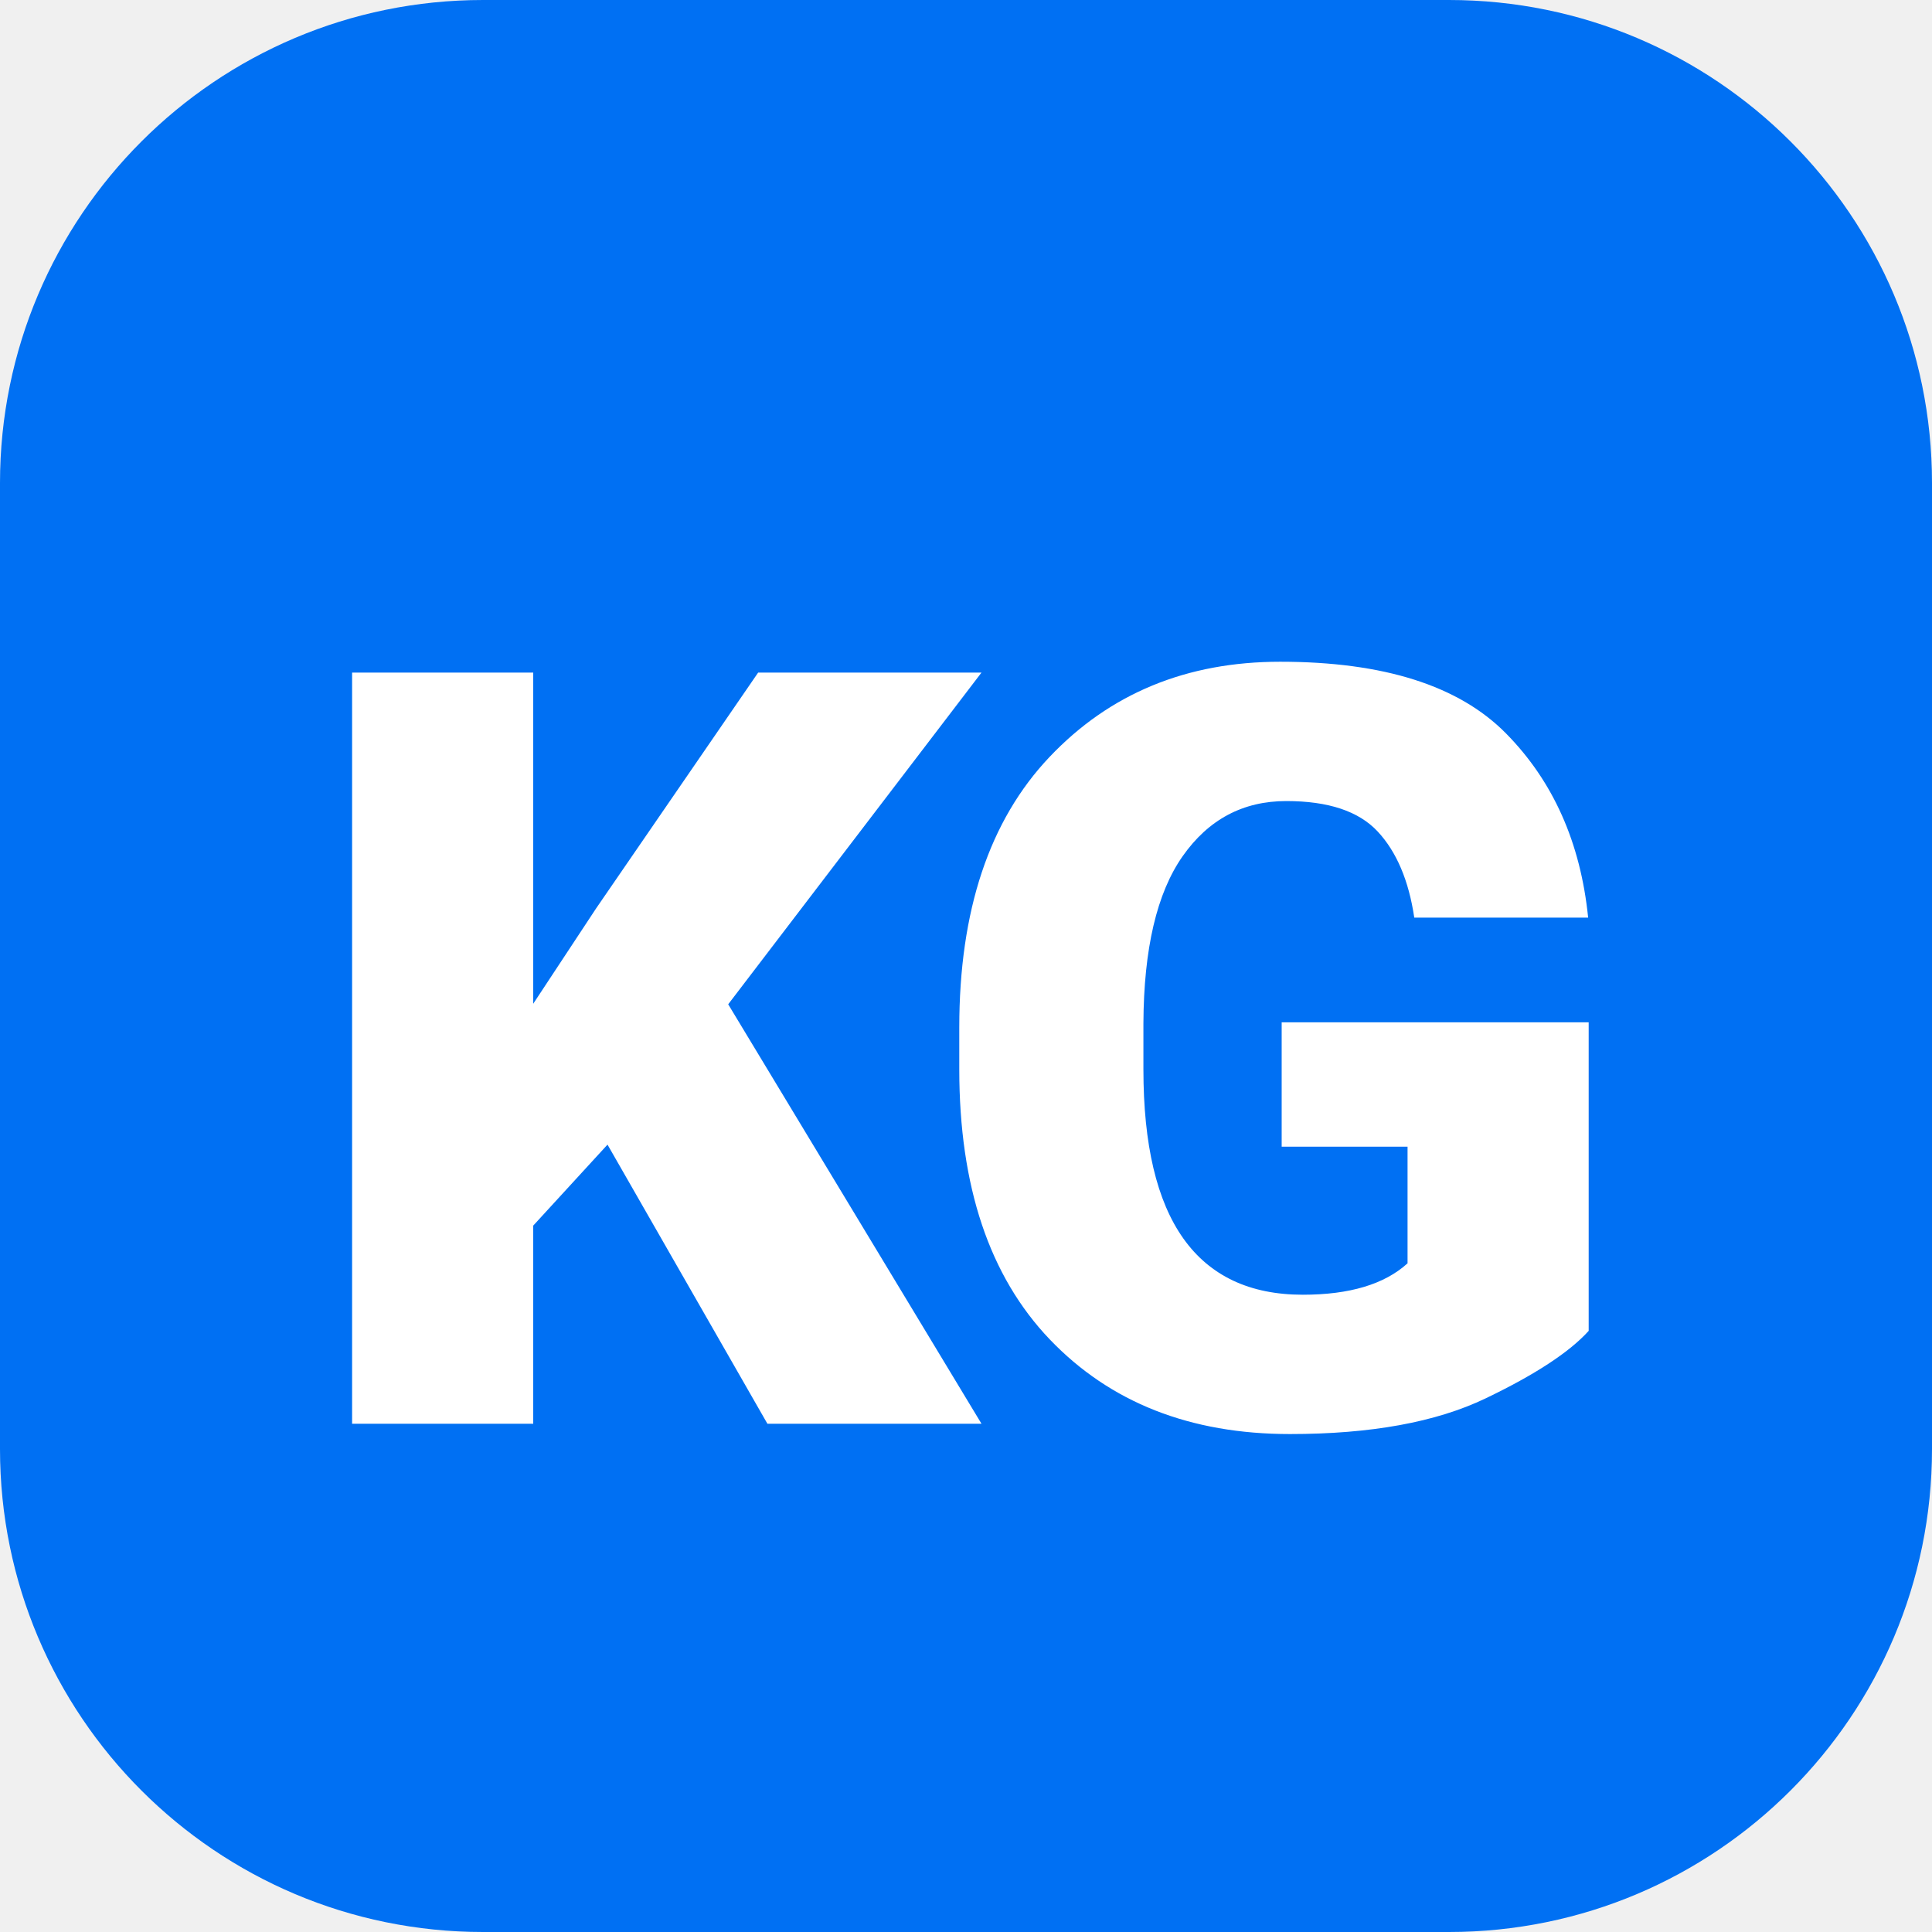
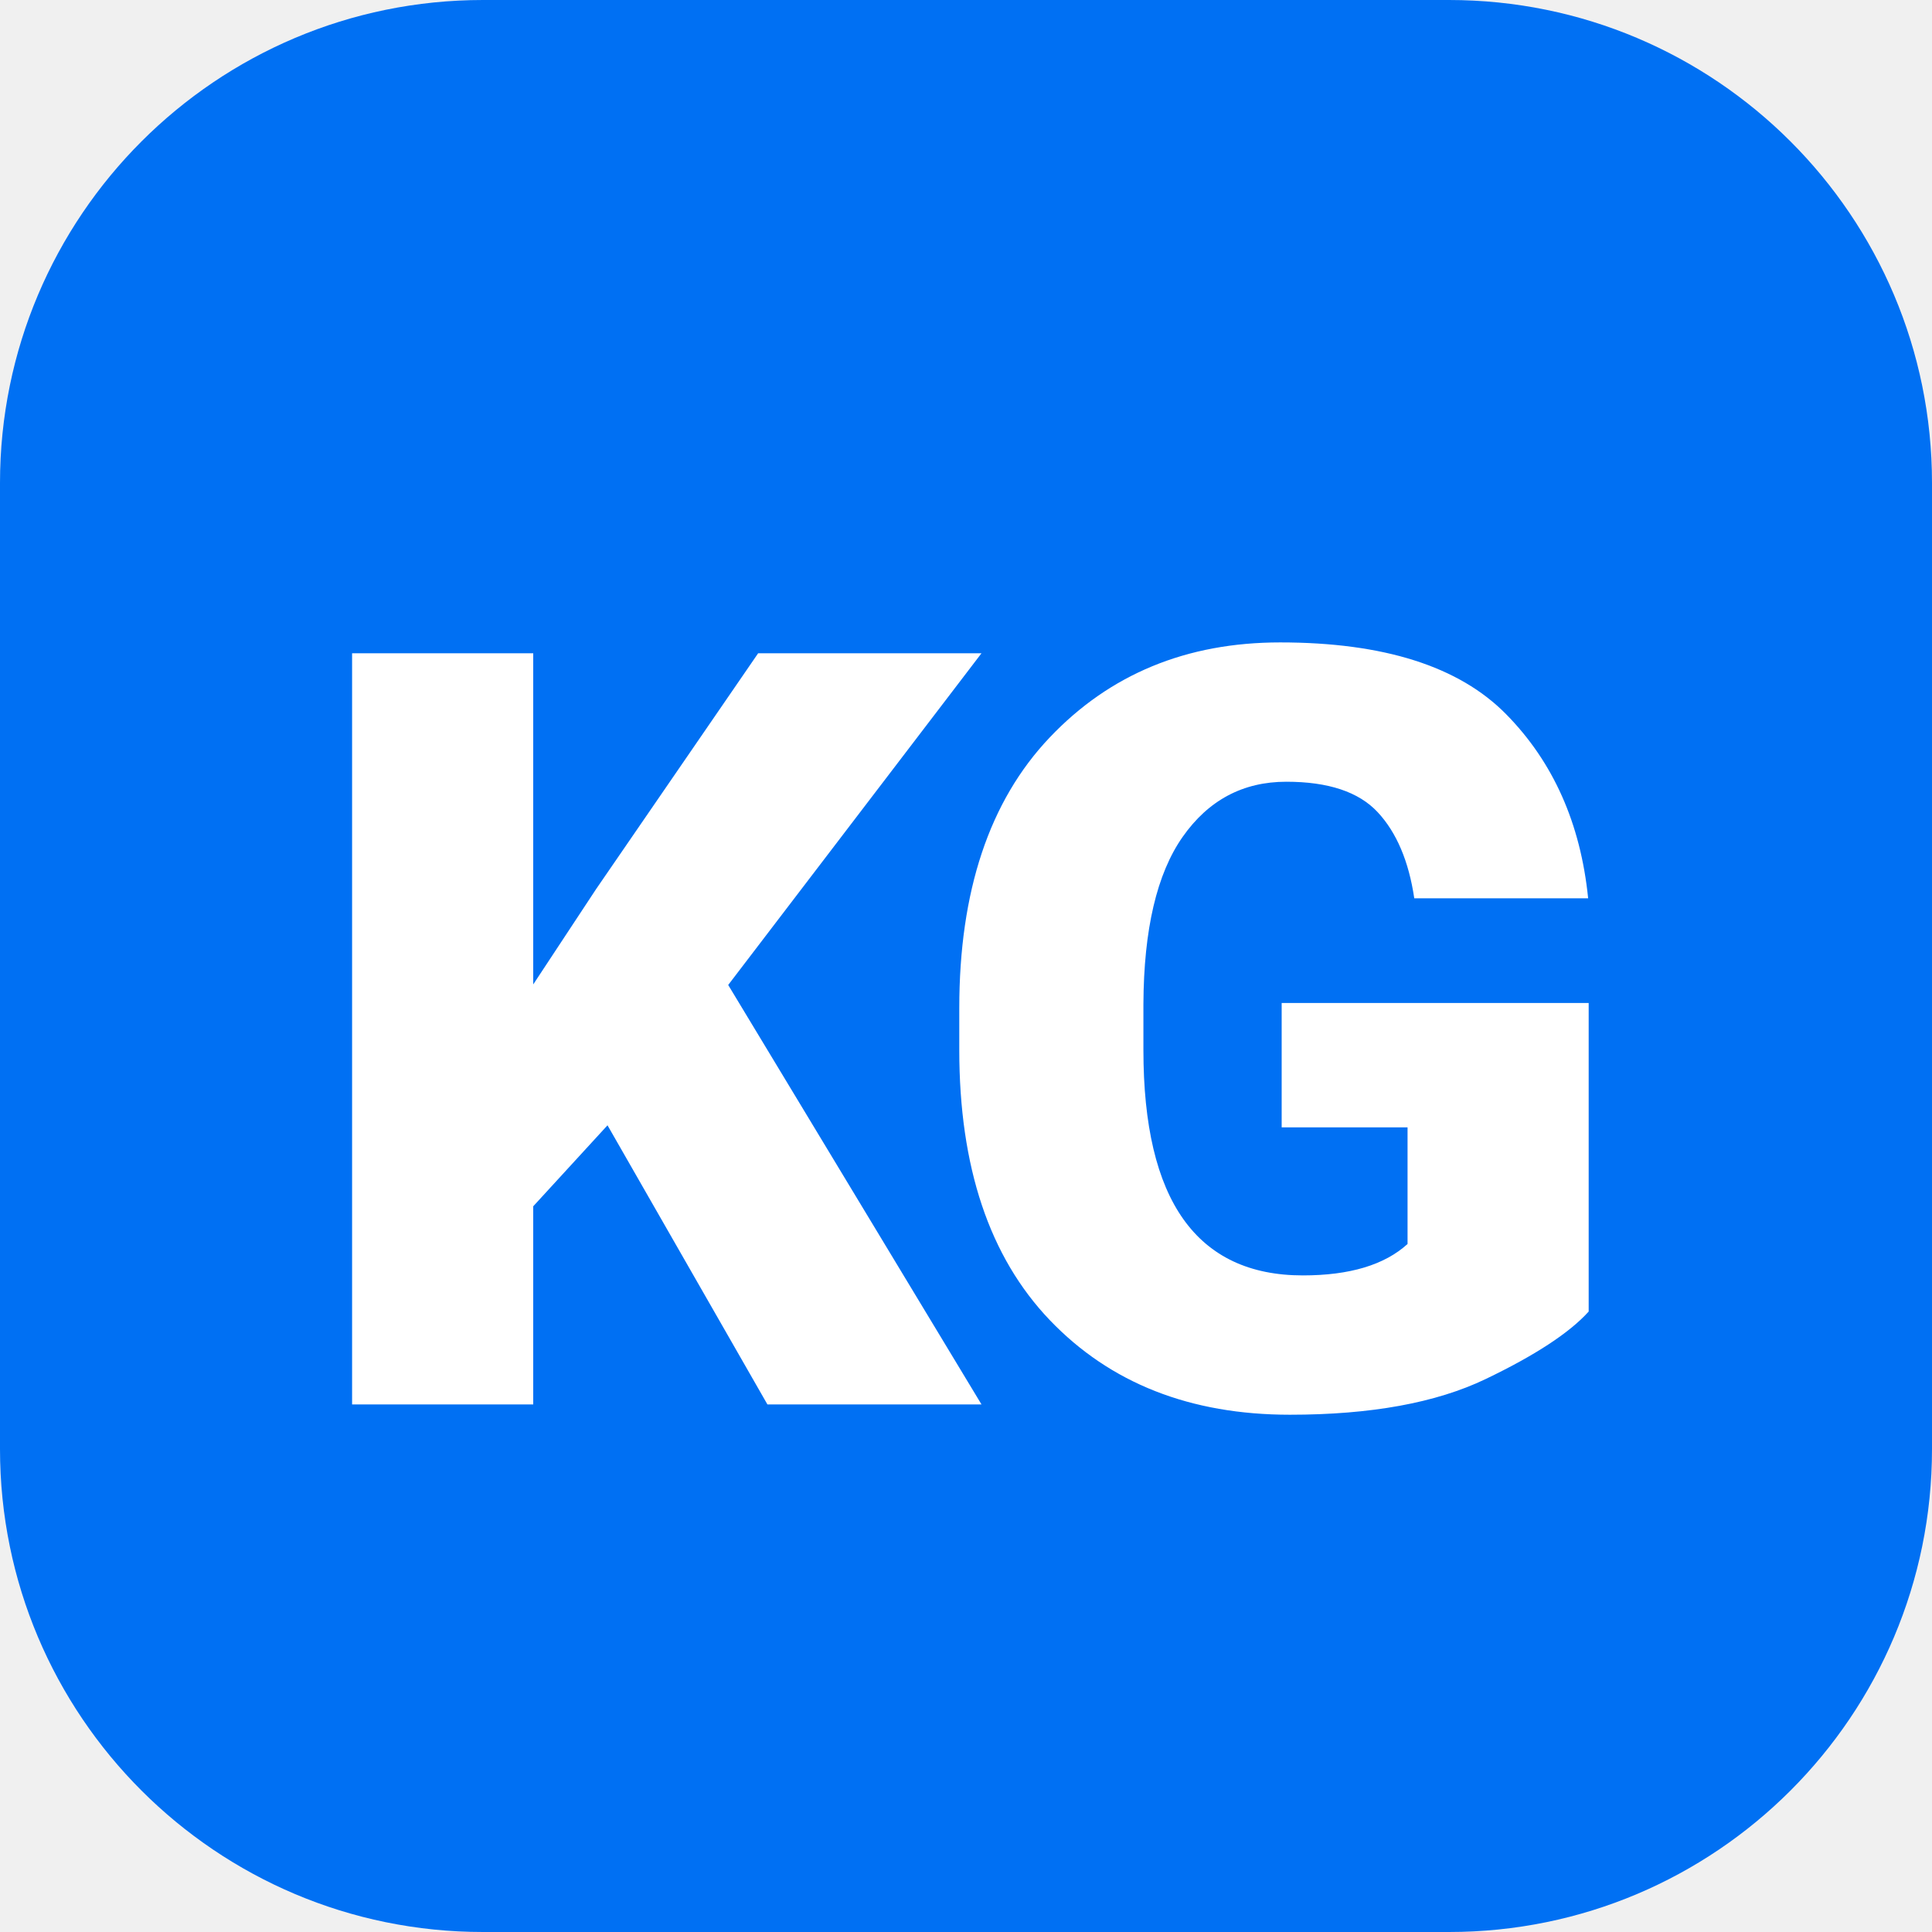
<svg xmlns="http://www.w3.org/2000/svg" width="512" height="512" viewBox="0 0 512 512" fill="none">
  <rect width="512" height="512" rx="128" fill="#0070F3" />
-   <text x="50%" y="55%" dominant-baseline="central" text-anchor="middle" font-family="-apple-system, BlinkMacSystemFont, 'Segoe UI', Roboto, Helvetica, Arial, sans-serif" font-weight="800" font-size="280" fill="white" letter-spacing="-10">KG</text>
+   <text x="50%" y="54%" dominant-baseline="central" text-anchor="middle" font-family="-apple-system, BlinkMacSystemFont, 'Segoe UI', Roboto, Helvetica, Arial, sans-serif" font-weight="800" font-size="280" fill="white" letter-spacing="-10">KG</text>
</svg>
